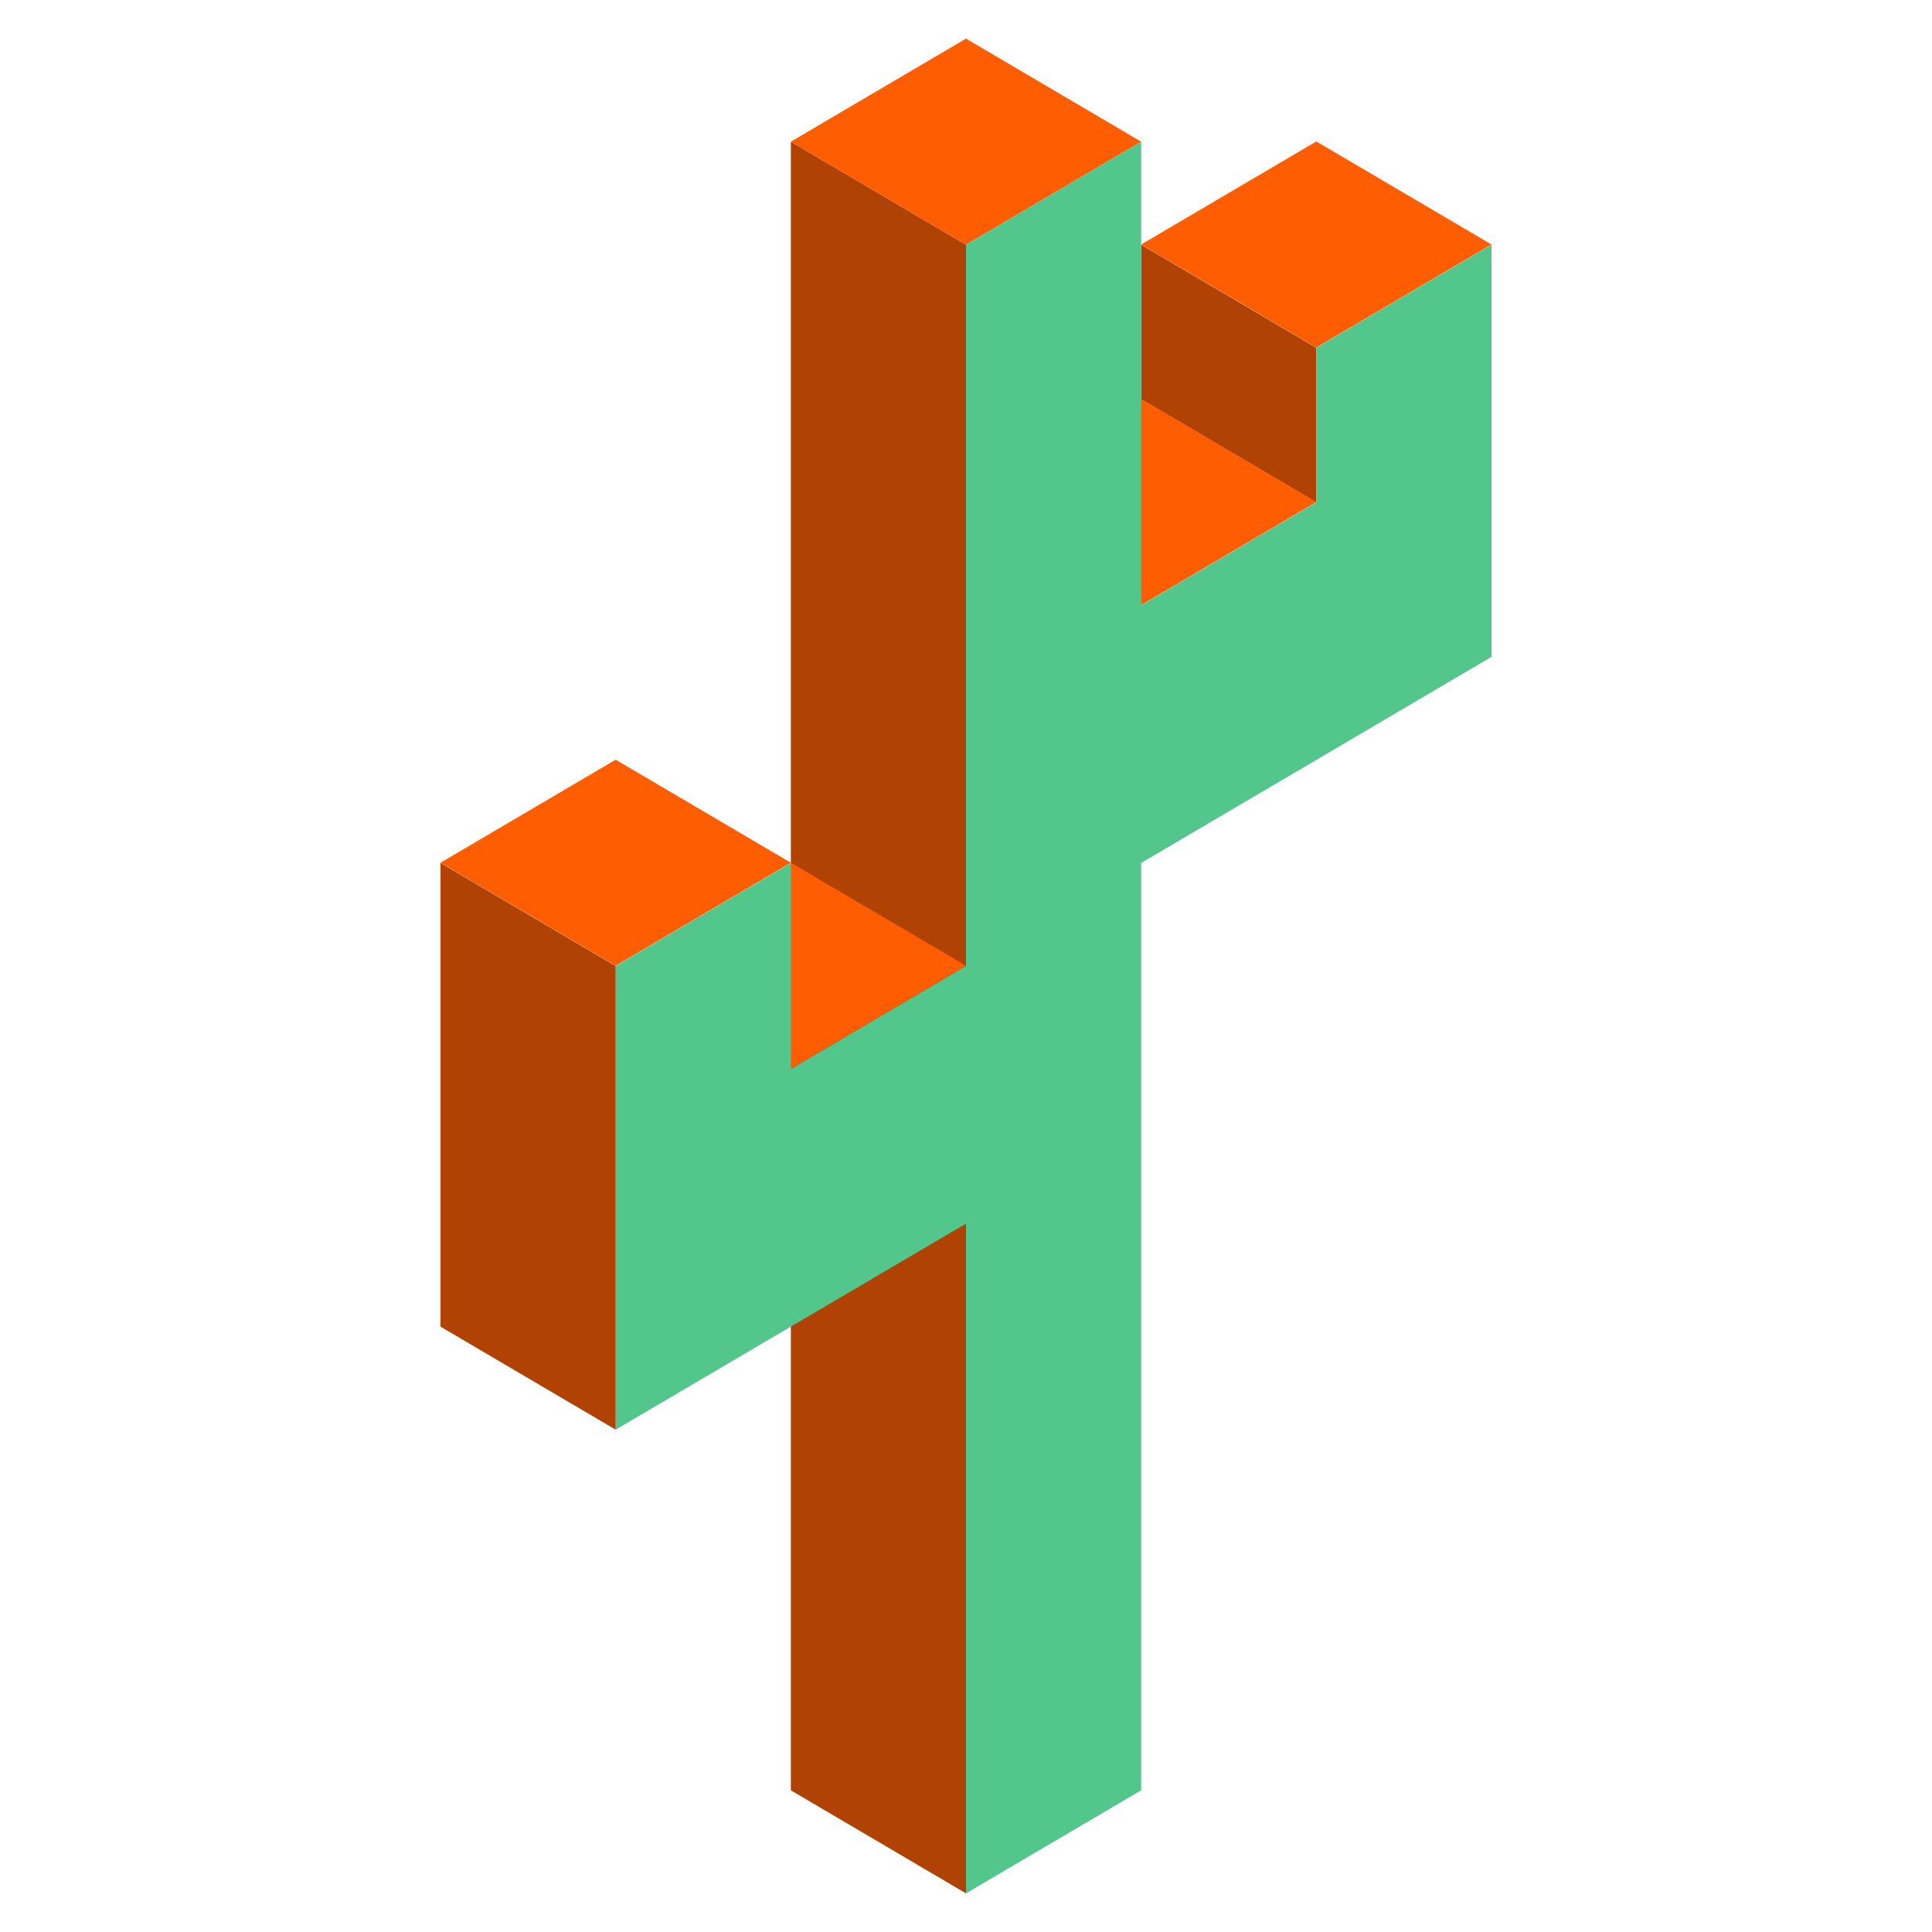
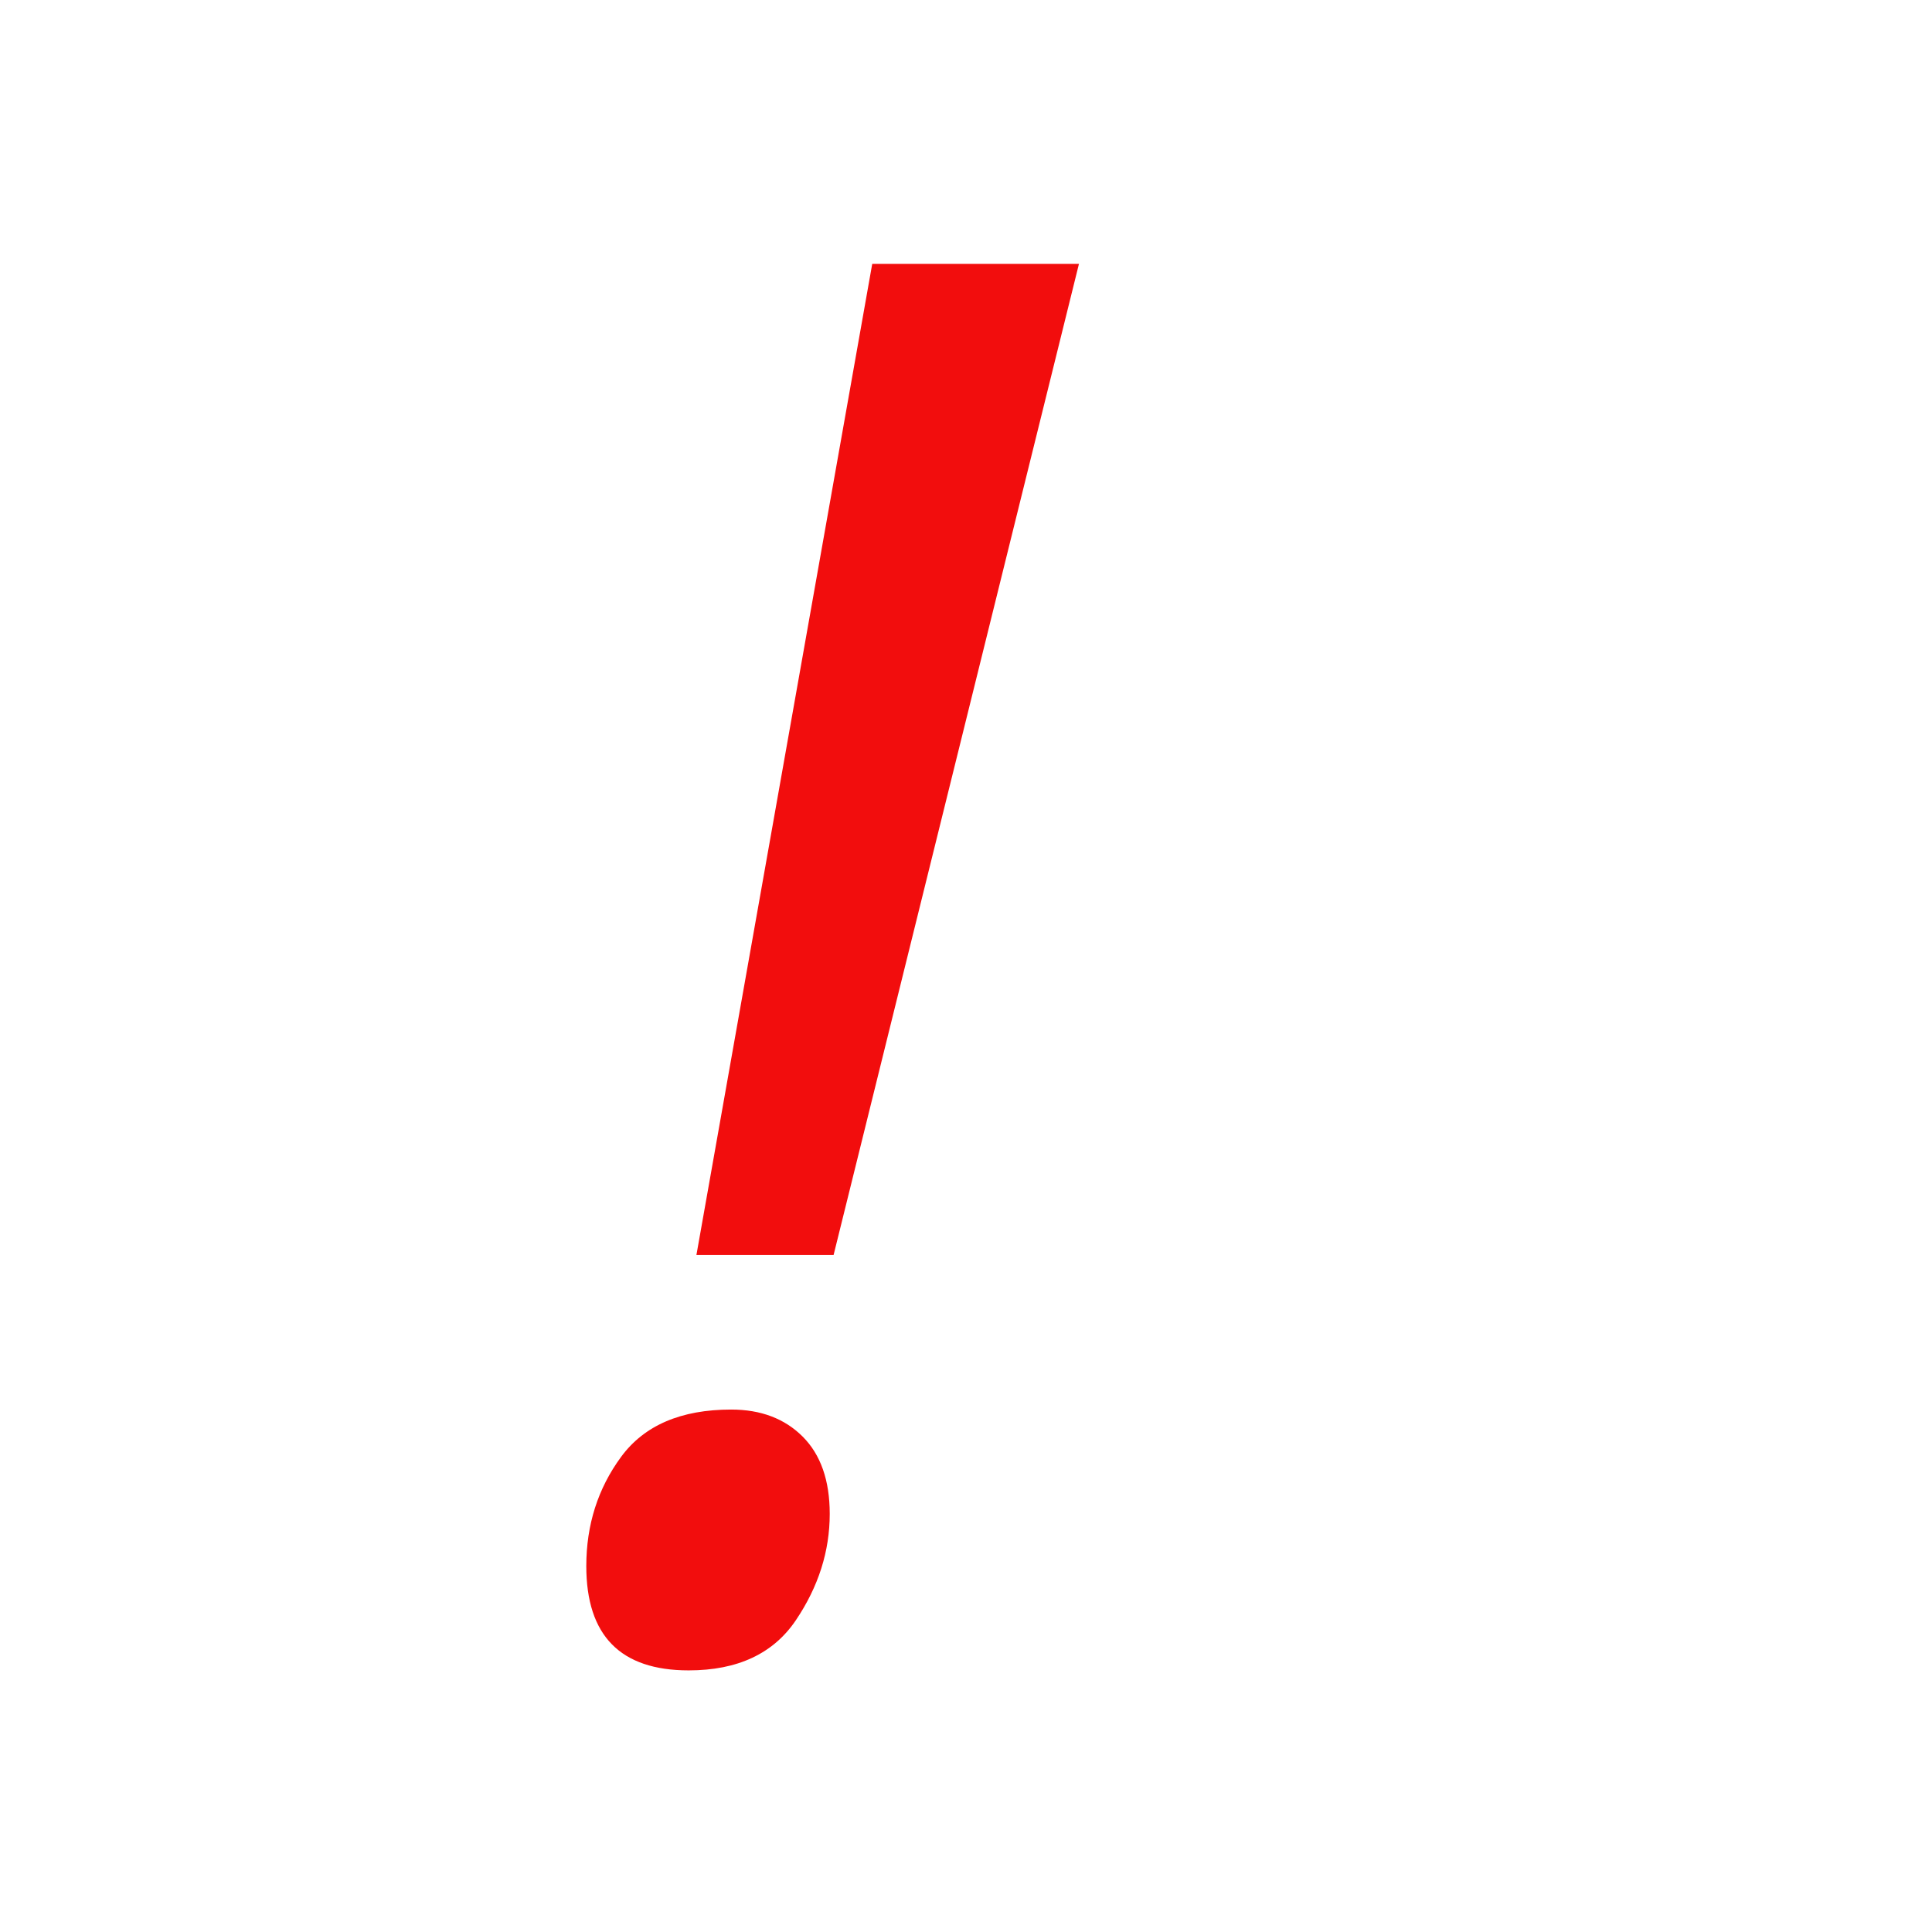
- <svg xmlns="http://www.w3.org/2000/svg" fill="none" viewBox="0 0 500 500">
-   <path fill="#B04304" d="M295.334 103.333v-40L340.667 90v40l-45.333-26.667ZM250.001 63.333l-45.334-26.666v426.666L250.001 490V63.333Z" />
-   <path fill="#FF5D01" d="m250.001 129.944 45.333-26.667 45.333 26.667-45.333 26.667-45.333-26.667ZM204.667 36.667 250.001 10l45.333 26.667-45.333 26.666-45.334-26.666ZM295.334 63.277l45.333-26.666L386 63.277l-45.333 26.667-45.333-26.667ZM114 223.277l45.333-26.667 45.334 26.667-45.334 26.667L114 223.277ZM250 249.944l-45.333-26.667v53.333L250 249.944Z" />
-   <path fill="#53C68C" d="m250 63.333 45.333-26.666v120L340.667 130V90L386 63.333V170l-90.667 53.333v240L250 490V316.667L159.333 370V250l45.334-26.667v53.334L250 250V63.333Z" />
-   <path fill="#B04304" d="M159.333 250 114 223.334v120L159.333 370V250Z" />
+ <svg xmlns="http://www.w3.org/2000/svg" width="100%" height="100%" viewBox="0 0 500 500" version="1.1" xml:space="preserve" style="fill-rule:evenodd;clip-rule:evenodd;stroke-linejoin:round;stroke-miterlimit:2;">
+   <g transform="matrix(1,0,0,1,39.2136,-35.1052)">
+     <g transform="matrix(500,0,0,500,283.018,460.399)">
+         </g>
+     <text x="102.518px" y="460.399px" style="font-family:'Shrikhand-Regular', 'Shrikhand';font-style:italic;font-size:500px;fill:rgb(242,13,13);">!</text>
+   </g>
</svg>
